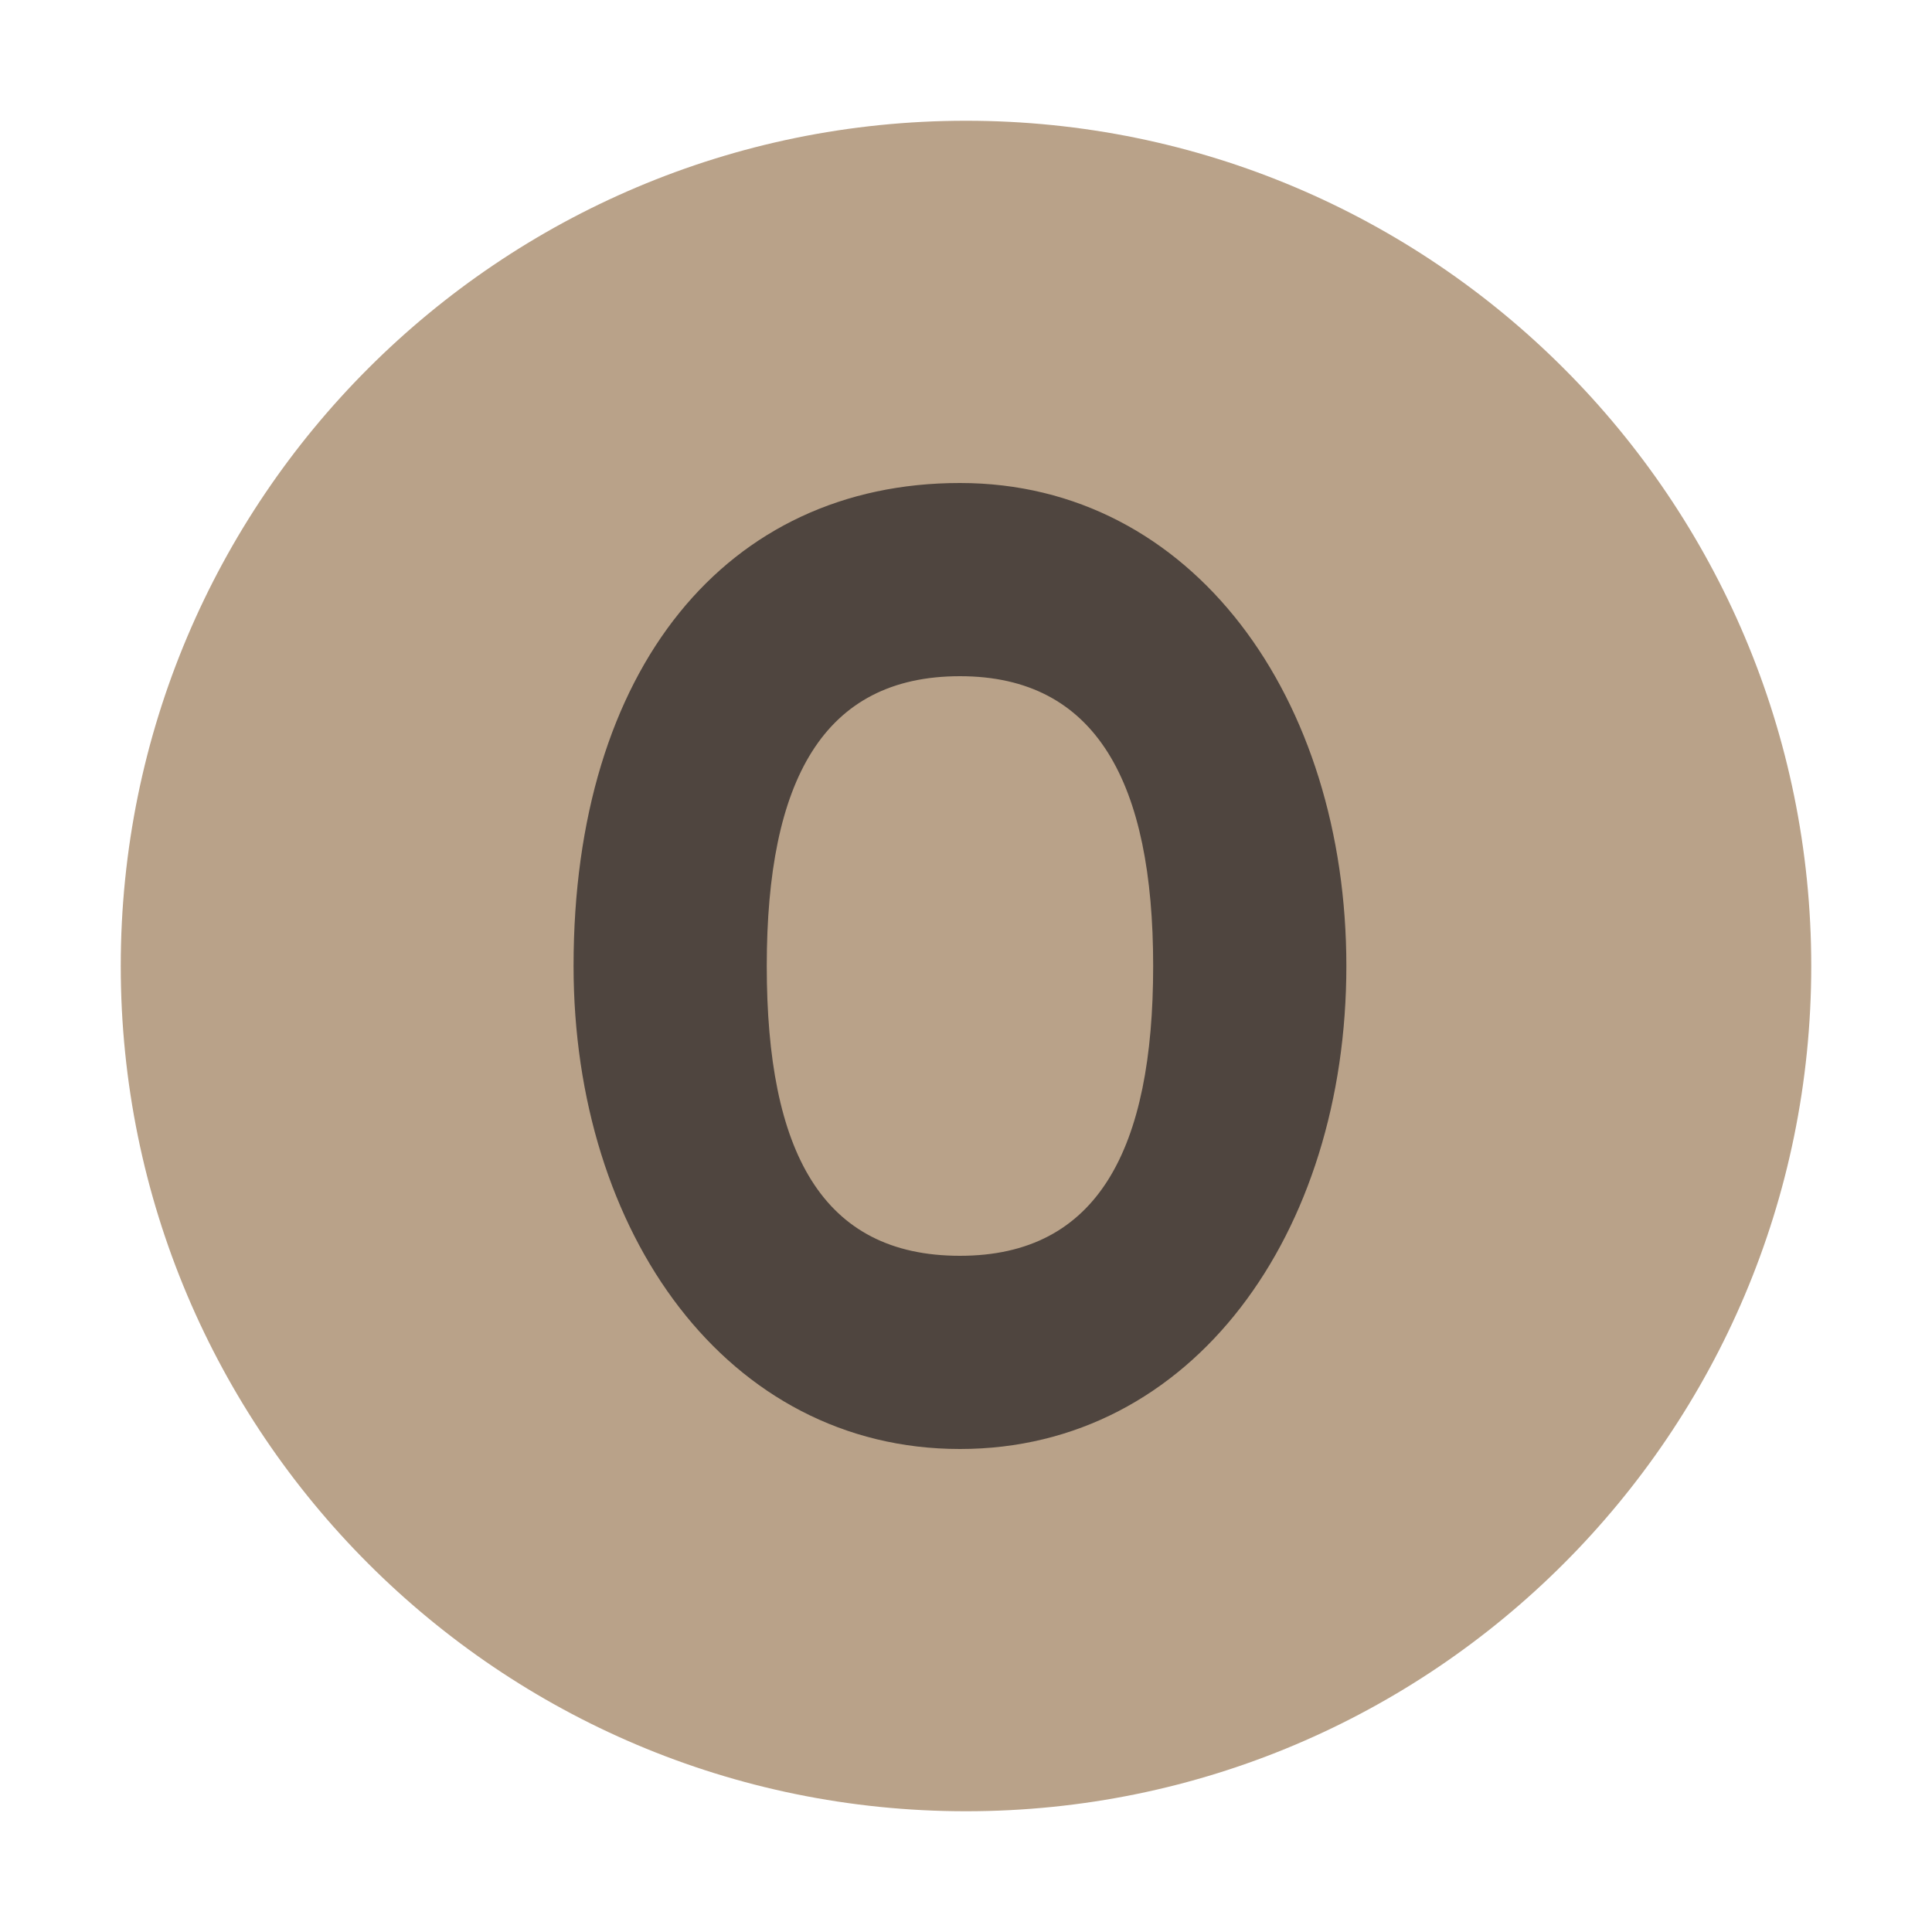
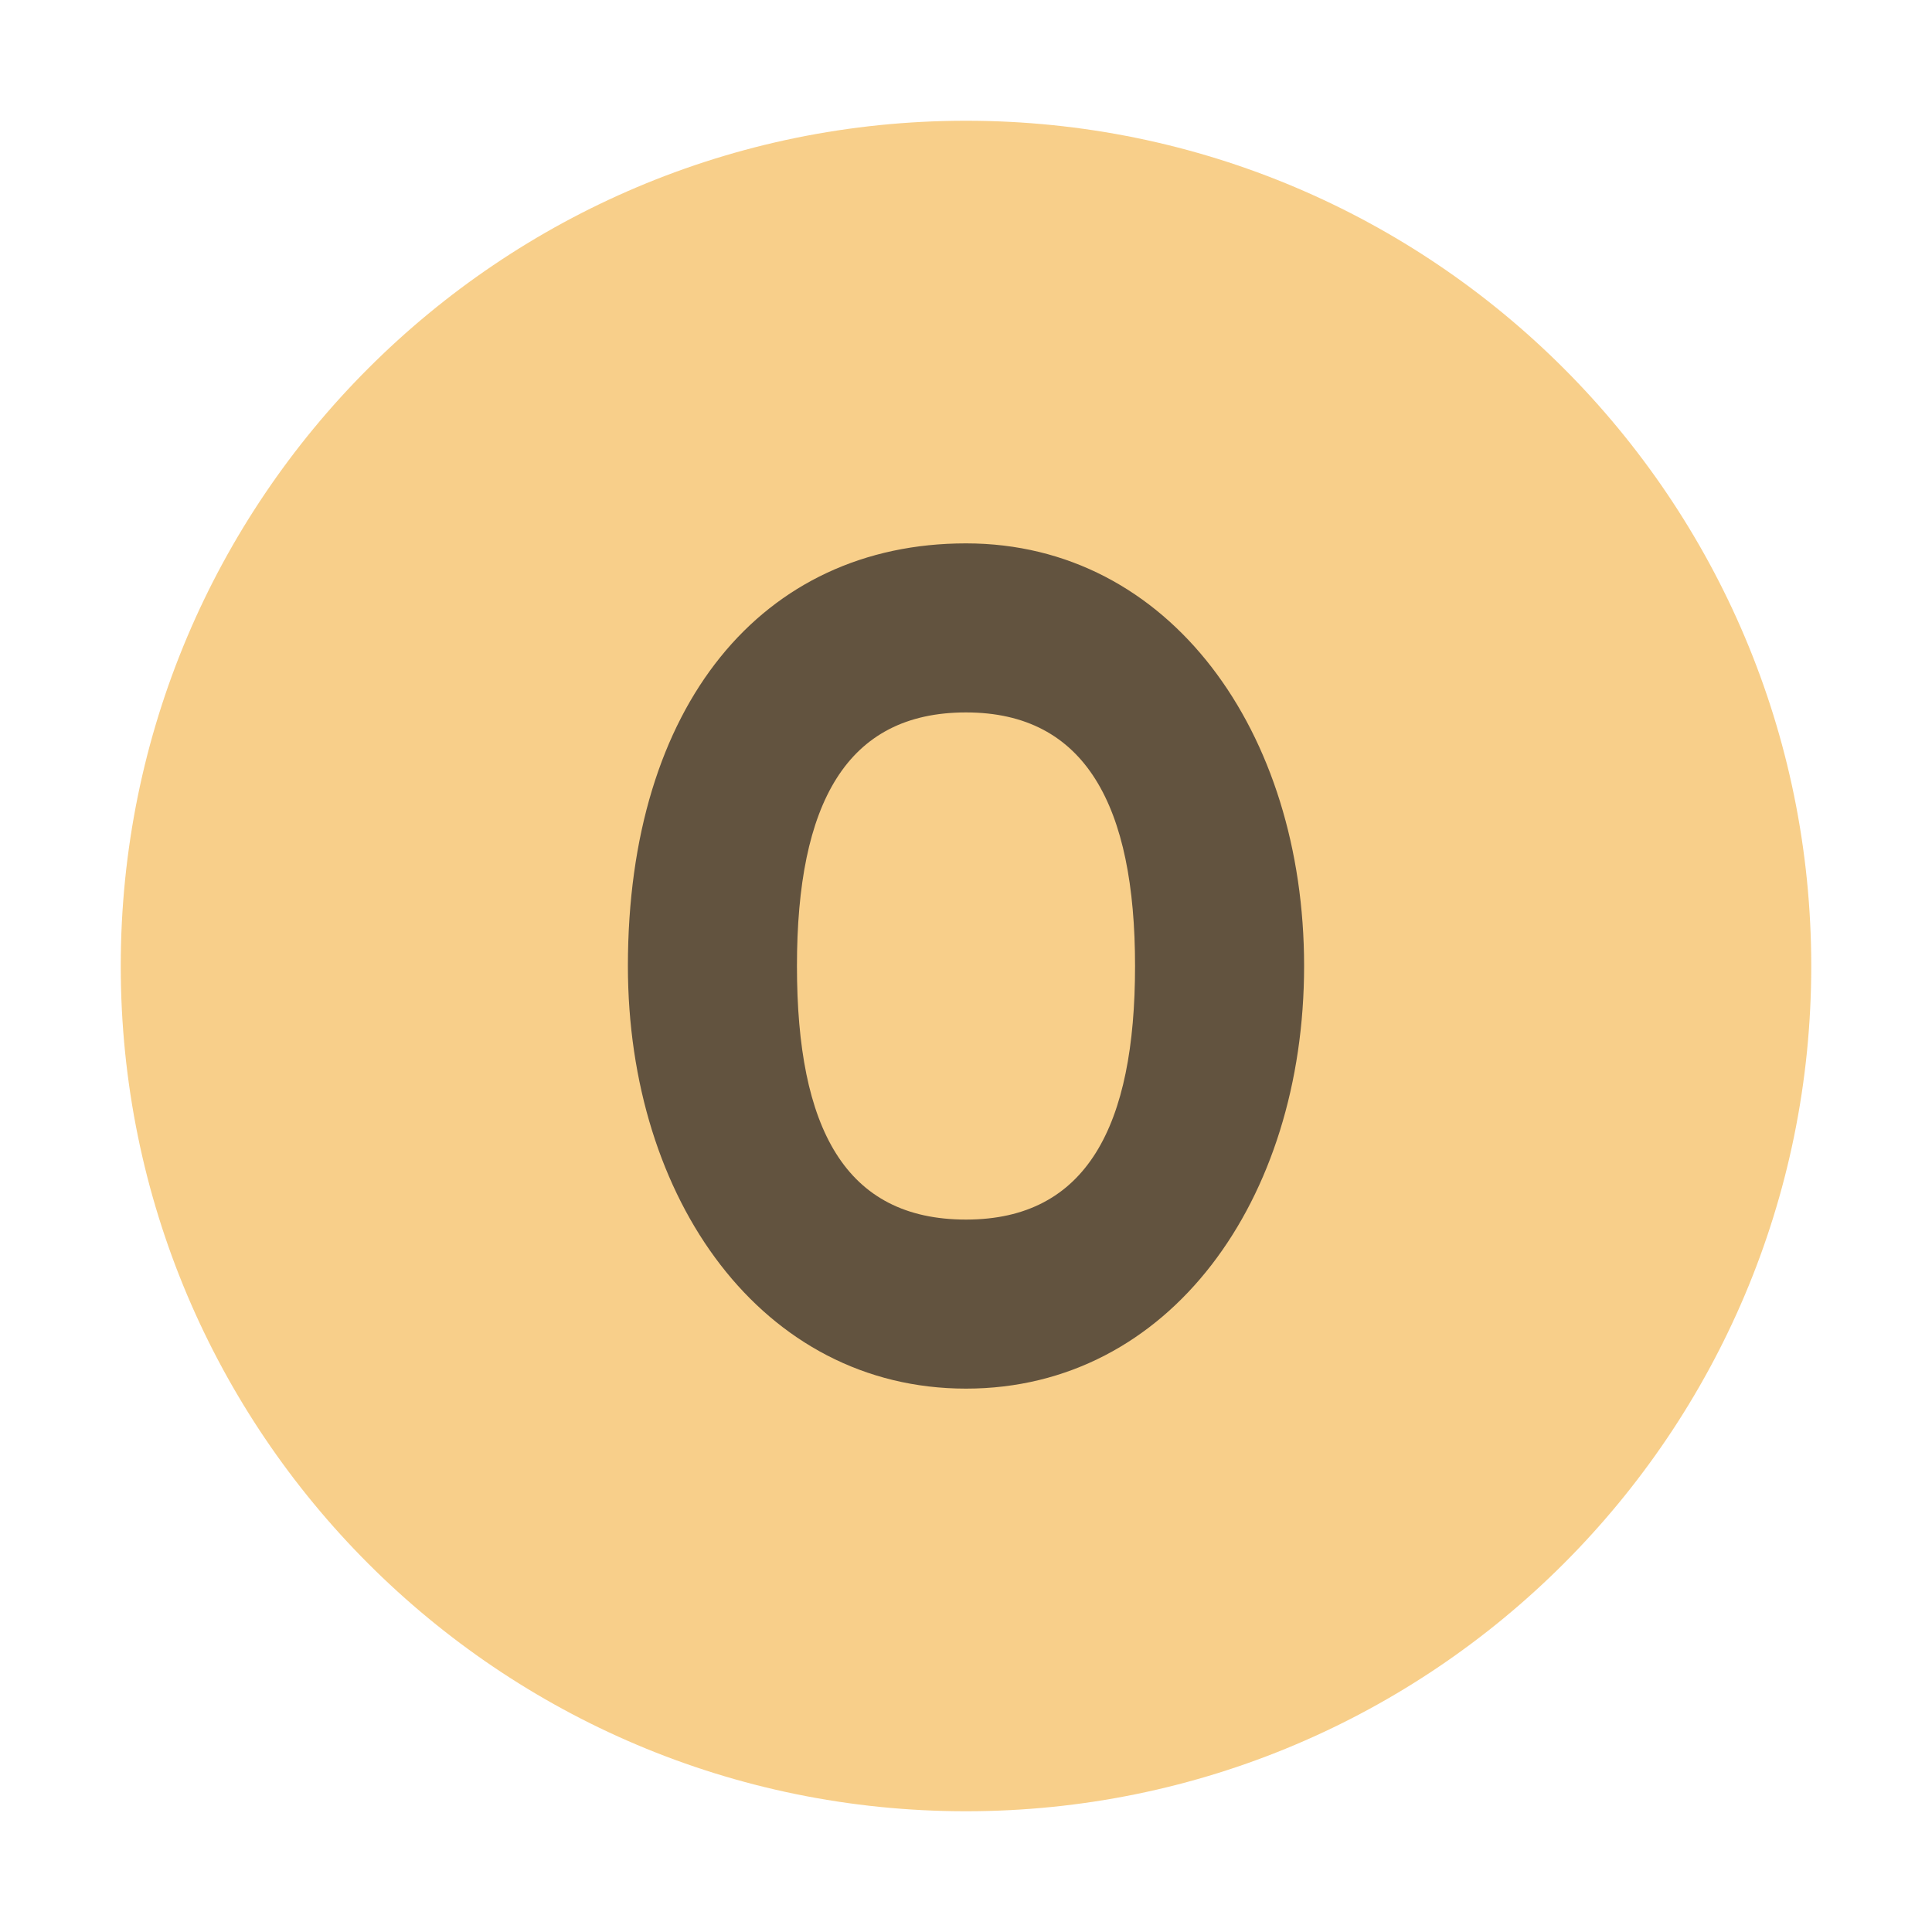
<svg xmlns="http://www.w3.org/2000/svg" width="16" height="16" viewBox="0 0 16 16">
  <g fill="none" fill-rule="evenodd">
-     <path fill="#8A653B" fill-opacity=".6" d="M15,8 C15,11.866 11.866,15 8,15 C4.134,15 1,11.866 1,8 C1,4.134 4.134,1 8,1 C11.866,1 15,4.134 15,8" />
-     <path fill="#231F20" fill-opacity=".7" d="M2,1 C1.292,1 1,1.54 1,2.5 C1,3.46 1.285,4 2,4 C2.715,4 3,3.446 3,2.5 C3,1.554 2.708,1 2,1 Z M2,-0 C3.207,-0 4,1.118 4,2.5 C4,3.882 3.206,5 2,5 C0.794,5 2.84217094e-14,3.881 2.84217094e-14,2.5 C2.84217094e-14,0.959 0.793,-0 2,-0 Z" transform="translate(4.75 4) scale(1.6)" />
+     <path fill="#F4AF3D" fill-opacity=".6" d="M15,8 C15,11.866 11.866,15 8,15 C4.134,15 1,11.866 1,8 C1,4.134 4.134,1 8,1 C11.866,1 15,4.134 15,8" />
+     <path fill="#231F20" fill-opacity=".7" d="M2,1 C1.292,1 1,1.54 1,2.5 C1,3.46 1.285,4 2,4 C2.715,4 3,3.446 3,2.5 C3,1.554 2.708,1 2,1 Z M2,-0 C3.207,-0 4,1.118 4,2.5 C4,3.882 3.206,5 2,5 C0.794,5 2.84217094e-14,3.881 2.84217094e-14,2.5 C2.84217094e-14,0.959 0.793,-0 2,-0 Z" transform="translate(5.2 4.5) scale(1.4)" />
  </g>
</svg>
